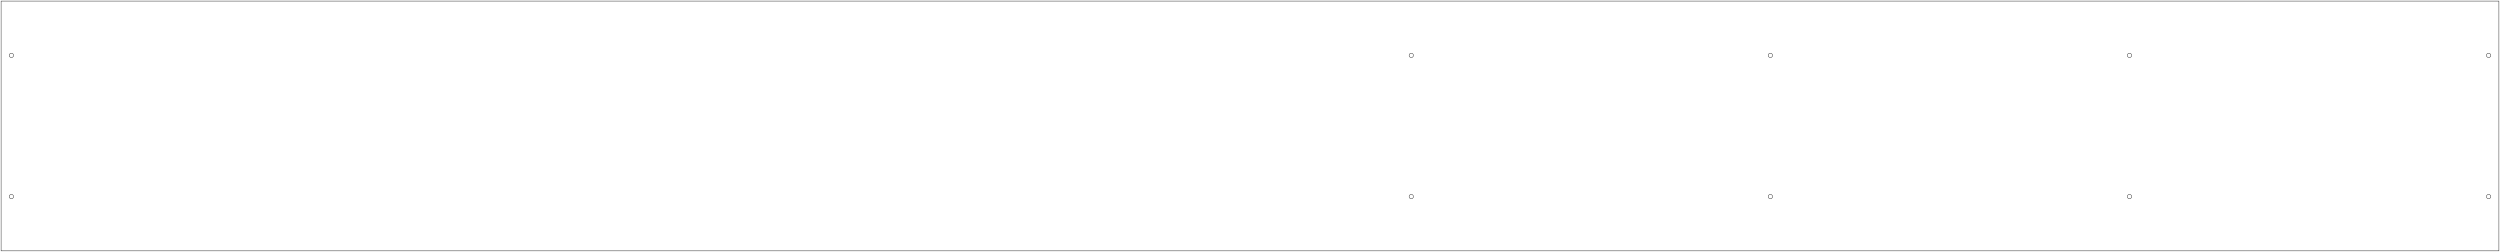
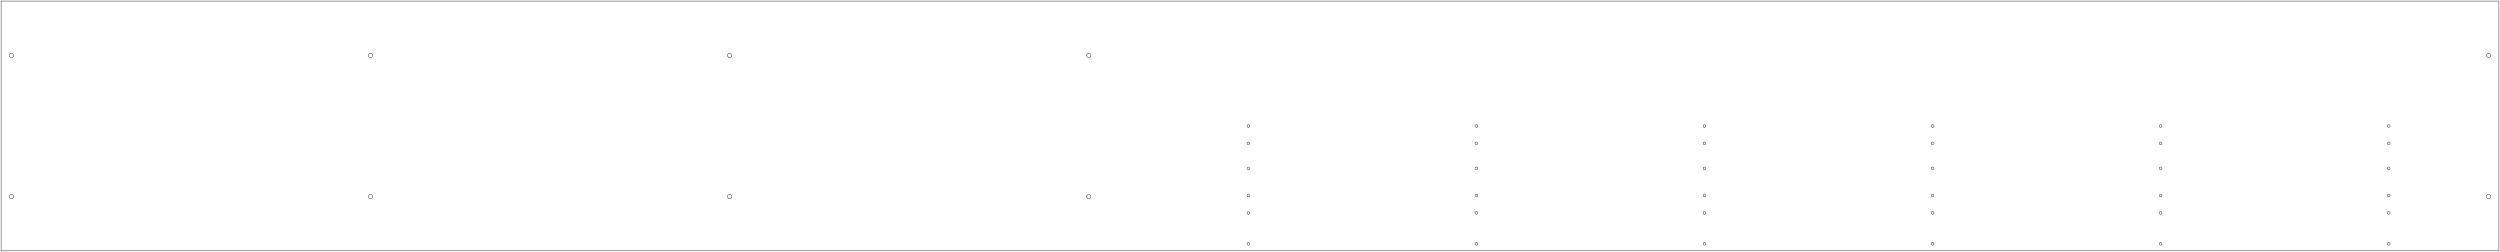
- <svg xmlns="http://www.w3.org/2000/svg" width="2302mm" height="232mm" viewBox="-1 -231 2302 232" version="1.1">
-   <path d=" M 0,-0 L 2300,-0 L 2300,-230 L 0,-230 z M 7.5,-50 L 7.652,-50.765 L 8.086,-51.414 L 8.735,-51.848 L 9.5,-52 L 10.265,-51.848  L 10.914,-51.414 L 11.348,-50.765 L 11.5,-50 L 11.348,-49.235 L 10.914,-48.586 L 10.265,-48.152  L 9.5,-48 L 8.735,-48.152 L 8.086,-48.586 L 7.652,-49.235 z M 7.5,-180 L 7.652,-180.765 L 8.086,-181.414 L 8.735,-181.848 L 9.5,-182 L 10.265,-181.848  L 10.914,-181.414 L 11.348,-180.765 L 11.5,-180 L 11.348,-179.235 L 10.914,-178.586 L 10.265,-178.152  L 9.5,-178 L 8.735,-178.152 L 8.086,-178.586 L 7.652,-179.235 z M 1296.5,-50 L 1296.65,-50.765 L 1297.09,-51.414 L 1297.73,-51.848 L 1298.5,-52 L 1299.27,-51.848  L 1299.91,-51.414 L 1300.35,-50.765 L 1300.5,-50 L 1300.35,-49.235 L 1299.91,-48.586 L 1299.27,-48.152  L 1298.5,-48 L 1297.73,-48.152 L 1297.09,-48.586 L 1296.65,-49.235 z M 1296.5,-180 L 1296.65,-180.765 L 1297.09,-181.414 L 1297.73,-181.848 L 1298.5,-182 L 1299.27,-181.848  L 1299.91,-181.414 L 1300.35,-180.765 L 1300.5,-180 L 1300.35,-179.235 L 1299.91,-178.586 L 1299.27,-178.152  L 1298.5,-178 L 1297.73,-178.152 L 1297.09,-178.586 L 1296.65,-179.235 z M 1627.17,-50 L 1627.32,-50.765 L 1627.75,-51.414 L 1628.4,-51.848 L 1629.17,-52 L 1629.93,-51.848  L 1630.58,-51.414 L 1631.01,-50.765 L 1631.17,-50 L 1631.01,-49.235 L 1630.58,-48.586 L 1629.93,-48.152  L 1629.17,-48 L 1628.4,-48.152 L 1627.75,-48.586 L 1627.32,-49.235 z M 1627.17,-180 L 1627.32,-180.765 L 1627.75,-181.414 L 1628.4,-181.848 L 1629.17,-182 L 1629.93,-181.848  L 1630.58,-181.414 L 1631.01,-180.765 L 1631.17,-180 L 1631.01,-179.235 L 1630.58,-178.586 L 1629.93,-178.152  L 1629.17,-178 L 1628.4,-178.152 L 1627.75,-178.586 L 1627.32,-179.235 z M 1957.83,-50 L 1957.99,-50.765 L 1958.42,-51.414 L 1959.07,-51.848 L 1959.83,-52 L 1960.6,-51.848  L 1961.25,-51.414 L 1961.68,-50.765 L 1961.83,-50 L 1961.68,-49.235 L 1961.25,-48.586 L 1960.6,-48.152  L 1959.83,-48 L 1959.07,-48.152 L 1958.42,-48.586 L 1957.99,-49.235 z M 1957.83,-180 L 1957.99,-180.765 L 1958.42,-181.414 L 1959.07,-181.848 L 1959.83,-182 L 1960.6,-181.848  L 1961.25,-181.414 L 1961.68,-180.765 L 1961.83,-180 L 1961.68,-179.235 L 1961.25,-178.586 L 1960.6,-178.152  L 1959.83,-178 L 1959.07,-178.152 L 1958.42,-178.586 L 1957.99,-179.235 z M 2288.5,-50 L 2288.65,-50.765 L 2289.09,-51.414 L 2289.73,-51.848 L 2290.5,-52 L 2291.27,-51.848  L 2291.91,-51.414 L 2292.35,-50.765 L 2292.5,-50 L 2292.35,-49.235 L 2291.91,-48.586 L 2291.27,-48.152  L 2290.5,-48 L 2289.73,-48.152 L 2289.09,-48.586 L 2288.65,-49.235 z M 2288.5,-180 L 2288.65,-180.765 L 2289.09,-181.414 L 2289.73,-181.848 L 2290.5,-182 L 2291.27,-181.848  L 2291.91,-181.414 L 2292.35,-180.765 L 2292.5,-180 L 2292.35,-179.235 L 2291.91,-178.586 L 2291.27,-178.152  L 2290.5,-178 L 2289.73,-178.152 L 2289.09,-178.586 L 2288.65,-179.235 z " stroke="black" fill="none" stroke-width="0.35" />
+ <svg xmlns="http://www.w3.org/2000/svg" width="2302mm" height="232mm" viewBox="-2301 -231 2302 232" version="1.1">
+   <path d=" M -2300,-0 L 0,-0 L 0,-230 L -2300,-230 z M -2292.5,-50 L -2292.35,-50.765 L -2291.91,-51.414 L -2291.27,-51.848 L -2290.5,-52 L -2289.73,-51.848  L -2289.09,-51.414 L -2288.65,-50.765 L -2288.5,-50 L -2288.65,-49.235 L -2289.09,-48.586 L -2289.73,-48.152  L -2290.5,-48 L -2291.27,-48.152 L -2291.91,-48.586 L -2292.35,-49.235 z M -2292.5,-180 L -2292.35,-180.765 L -2291.91,-181.414 L -2291.27,-181.848 L -2290.5,-182 L -2289.73,-181.848  L -2289.09,-181.414 L -2288.65,-180.765 L -2288.5,-180 L -2288.65,-179.235 L -2289.09,-178.586 L -2289.73,-178.152  L -2290.5,-178 L -2291.27,-178.152 L -2291.91,-178.586 L -2292.35,-179.235 z M -1961.83,-50 L -1961.68,-50.765 L -1961.25,-51.414 L -1960.6,-51.848 L -1959.83,-52 L -1959.07,-51.848  L -1958.42,-51.414 L -1957.99,-50.765 L -1957.83,-50 L -1957.99,-49.235 L -1958.42,-48.586 L -1959.07,-48.152  L -1959.83,-48 L -1960.6,-48.152 L -1961.25,-48.586 L -1961.68,-49.235 z M -1961.83,-180 L -1961.68,-180.765 L -1961.25,-181.414 L -1960.6,-181.848 L -1959.83,-182 L -1959.07,-181.848  L -1958.42,-181.414 L -1957.99,-180.765 L -1957.83,-180 L -1957.99,-179.235 L -1958.42,-178.586 L -1959.07,-178.152  L -1959.83,-178 L -1960.6,-178.152 L -1961.25,-178.586 L -1961.68,-179.235 z M -1631.17,-50 L -1631.01,-50.765 L -1630.58,-51.414 L -1629.93,-51.848 L -1629.17,-52 L -1628.4,-51.848  L -1627.75,-51.414 L -1627.32,-50.765 L -1627.17,-50 L -1627.32,-49.235 L -1627.75,-48.586 L -1628.4,-48.152  L -1629.17,-48 L -1629.93,-48.152 L -1630.58,-48.586 L -1631.01,-49.235 z M -1631.17,-180 L -1631.01,-180.765 L -1630.58,-181.414 L -1629.93,-181.848 L -1629.17,-182 L -1628.4,-181.848  L -1627.75,-181.414 L -1627.32,-180.765 L -1627.17,-180 L -1627.32,-179.235 L -1627.75,-178.586 L -1628.4,-178.152  L -1629.17,-178 L -1629.93,-178.152 L -1630.58,-178.586 L -1631.01,-179.235 z M -1300.5,-50 L -1300.35,-50.765 L -1299.91,-51.414 L -1299.27,-51.848 L -1298.5,-52 L -1297.73,-51.848  L -1297.09,-51.414 L -1296.65,-50.765 L -1296.5,-50 L -1296.65,-49.235 L -1297.09,-48.586 L -1297.73,-48.152  L -1298.5,-48 L -1299.27,-48.152 L -1299.91,-48.586 L -1300.35,-49.235 z M -1300.5,-180 L -1300.35,-180.765 L -1299.91,-181.414 L -1299.27,-181.848 L -1298.5,-182 L -1297.73,-181.848  L -1297.09,-181.414 L -1296.65,-180.765 L -1296.5,-180 L -1296.65,-179.235 L -1297.09,-178.586 L -1297.73,-178.152  L -1298.5,-178 L -1299.27,-178.152 L -1299.91,-178.586 L -1300.35,-179.235 z M -1152.75,-6.5 L -1152.65,-6.978 L -1152.38,-7.384 L -1151.98,-7.655 L -1151.5,-7.75 L -1151.02,-7.655  L -1150.62,-7.384 L -1150.35,-6.978 L -1150.25,-6.5 L -1150.35,-6.022 L -1150.62,-5.616 L -1151.02,-5.345  L -1151.5,-5.25 L -1151.98,-5.345 L -1152.38,-5.616 L -1152.65,-6.022 z M -1152.75,-35 L -1152.65,-35.478 L -1152.38,-35.884 L -1151.98,-36.155 L -1151.5,-36.25 L -1151.02,-36.155  L -1150.62,-35.884 L -1150.35,-35.478 L -1150.25,-35 L -1150.35,-34.522 L -1150.62,-34.116 L -1151.02,-33.845  L -1151.5,-33.75 L -1151.98,-33.845 L -1152.38,-34.116 L -1152.65,-34.522 z M -1152.75,-51 L -1152.65,-51.478 L -1152.38,-51.884 L -1151.98,-52.155 L -1151.5,-52.25 L -1151.02,-52.155  L -1150.62,-51.884 L -1150.35,-51.478 L -1150.25,-51 L -1150.35,-50.522 L -1150.62,-50.116 L -1151.02,-49.845  L -1151.5,-49.75 L -1151.98,-49.845 L -1152.38,-50.116 L -1152.65,-50.522 z M -1152.75,-76 L -1152.65,-76.478 L -1152.38,-76.884 L -1151.98,-77.155 L -1151.5,-77.25 L -1151.02,-77.155  L -1150.62,-76.884 L -1150.35,-76.478 L -1150.25,-76 L -1150.35,-75.522 L -1150.62,-75.116 L -1151.02,-74.845  L -1151.5,-74.75 L -1151.98,-74.845 L -1152.38,-75.116 L -1152.65,-75.522 z M -1152.75,-99 L -1152.65,-99.478 L -1152.38,-99.884 L -1151.98,-100.155 L -1151.5,-100.25 L -1151.02,-100.155  L -1150.62,-99.884 L -1150.35,-99.478 L -1150.25,-99 L -1150.35,-98.522 L -1150.62,-98.116 L -1151.02,-97.845  L -1151.5,-97.75 L -1151.98,-97.845 L -1152.38,-98.116 L -1152.65,-98.522 z M -1152.75,-115 L -1152.65,-115.478 L -1152.38,-115.884 L -1151.98,-116.155 L -1151.5,-116.25 L -1151.02,-116.155  L -1150.62,-115.884 L -1150.35,-115.478 L -1150.25,-115 L -1150.35,-114.522 L -1150.62,-114.116 L -1151.02,-113.845  L -1151.5,-113.75 L -1151.98,-113.845 L -1152.38,-114.116 L -1152.65,-114.522 z M -942.75,-6.5 L -942.655,-6.978 L -942.384,-7.384 L -941.978,-7.655 L -941.5,-7.75 L -941.022,-7.655  L -940.616,-7.384 L -940.345,-6.978 L -940.25,-6.5 L -940.345,-6.022 L -940.616,-5.616 L -941.022,-5.345  L -941.5,-5.25 L -941.978,-5.345 L -942.384,-5.616 L -942.655,-6.022 z M -942.75,-35 L -942.655,-35.478 L -942.384,-35.884 L -941.978,-36.155 L -941.5,-36.25 L -941.022,-36.155  L -940.616,-35.884 L -940.345,-35.478 L -940.25,-35 L -940.345,-34.522 L -940.616,-34.116 L -941.022,-33.845  L -941.5,-33.75 L -941.978,-33.845 L -942.384,-34.116 L -942.655,-34.522 z M -942.75,-51 L -942.655,-51.478 L -942.384,-51.884 L -941.978,-52.155 L -941.5,-52.25 L -941.022,-52.155  L -940.616,-51.884 L -940.345,-51.478 L -940.25,-51 L -940.345,-50.522 L -940.616,-50.116 L -941.022,-49.845  L -941.5,-49.75 L -941.978,-49.845 L -942.384,-50.116 L -942.655,-50.522 z M -942.75,-76 L -942.655,-76.478 L -942.384,-76.884 L -941.978,-77.155 L -941.5,-77.25 L -941.022,-77.155  L -940.616,-76.884 L -940.345,-76.478 L -940.25,-76 L -940.345,-75.522 L -940.616,-75.116 L -941.022,-74.845  L -941.5,-74.75 L -941.978,-74.845 L -942.384,-75.116 L -942.655,-75.522 z M -942.75,-99 L -942.655,-99.478 L -942.384,-99.884 L -941.978,-100.155 L -941.5,-100.25 L -941.022,-100.155  L -940.616,-99.884 L -940.345,-99.478 L -940.25,-99 L -940.345,-98.522 L -940.616,-98.116 L -941.022,-97.845  L -941.5,-97.75 L -941.978,-97.845 L -942.384,-98.116 L -942.655,-98.522 z M -942.75,-115 L -942.655,-115.478 L -942.384,-115.884 L -941.978,-116.155 L -941.5,-116.25 L -941.022,-116.155  L -940.616,-115.884 L -940.345,-115.478 L -940.25,-115 L -940.345,-114.522 L -940.616,-114.116 L -941.022,-113.845  L -941.5,-113.75 L -941.978,-113.845 L -942.384,-114.116 L -942.655,-114.522 z M -732.75,-6.5 L -732.655,-6.978 L -732.384,-7.384 L -731.978,-7.655 L -731.5,-7.75 L -731.022,-7.655  L -730.616,-7.384 L -730.345,-6.978 L -730.25,-6.5 L -730.345,-6.022 L -730.616,-5.616 L -731.022,-5.345  L -731.5,-5.25 L -731.978,-5.345 L -732.384,-5.616 L -732.655,-6.022 z M -732.75,-35 L -732.655,-35.478 L -732.384,-35.884 L -731.978,-36.155 L -731.5,-36.25 L -731.022,-36.155  L -730.616,-35.884 L -730.345,-35.478 L -730.25,-35 L -730.345,-34.522 L -730.616,-34.116 L -731.022,-33.845  L -731.5,-33.75 L -731.978,-33.845 L -732.384,-34.116 L -732.655,-34.522 z M -732.75,-51 L -732.655,-51.478 L -732.384,-51.884 L -731.978,-52.155 L -731.5,-52.25 L -731.022,-52.155  L -730.616,-51.884 L -730.345,-51.478 L -730.25,-51 L -730.345,-50.522 L -730.616,-50.116 L -731.022,-49.845  L -731.5,-49.75 L -731.978,-49.845 L -732.384,-50.116 L -732.655,-50.522 z M -732.75,-76 L -732.655,-76.478 L -732.384,-76.884 L -731.978,-77.155 L -731.5,-77.25 L -731.022,-77.155  L -730.616,-76.884 L -730.345,-76.478 L -730.25,-76 L -730.345,-75.522 L -730.616,-75.116 L -731.022,-74.845  L -731.5,-74.75 L -731.978,-74.845 L -732.384,-75.116 L -732.655,-75.522 z M -732.75,-99 L -732.655,-99.478 L -732.384,-99.884 L -731.978,-100.155 L -731.5,-100.25 L -731.022,-100.155  L -730.616,-99.884 L -730.345,-99.478 L -730.25,-99 L -730.345,-98.522 L -730.616,-98.116 L -731.022,-97.845  L -731.5,-97.75 L -731.978,-97.845 L -732.384,-98.116 L -732.655,-98.522 z M -732.75,-115 L -732.655,-115.478 L -732.384,-115.884 L -731.978,-116.155 L -731.5,-116.25 L -731.022,-116.155  L -730.616,-115.884 L -730.345,-115.478 L -730.25,-115 L -730.345,-114.522 L -730.616,-114.116 L -731.022,-113.845  L -731.5,-113.75 L -731.978,-113.845 L -732.384,-114.116 L -732.655,-114.522 z M -522.75,-6.5 L -522.655,-6.978 L -522.384,-7.384 L -521.978,-7.655 L -521.5,-7.75 L -521.022,-7.655  L -520.616,-7.384 L -520.345,-6.978 L -520.25,-6.5 L -520.345,-6.022 L -520.616,-5.616 L -521.022,-5.345  L -521.5,-5.25 L -521.978,-5.345 L -522.384,-5.616 L -522.655,-6.022 z M -522.75,-35 L -522.655,-35.478 L -522.384,-35.884 L -521.978,-36.155 L -521.5,-36.25 L -521.022,-36.155  L -520.616,-35.884 L -520.345,-35.478 L -520.25,-35 L -520.345,-34.522 L -520.616,-34.116 L -521.022,-33.845  L -521.5,-33.75 L -521.978,-33.845 L -522.384,-34.116 L -522.655,-34.522 z M -522.75,-51 L -522.655,-51.478 L -522.384,-51.884 L -521.978,-52.155 L -521.5,-52.25 L -521.022,-52.155  L -520.616,-51.884 L -520.345,-51.478 L -520.25,-51 L -520.345,-50.522 L -520.616,-50.116 L -521.022,-49.845  L -521.5,-49.75 L -521.978,-49.845 L -522.384,-50.116 L -522.655,-50.522 z M -522.75,-76 L -522.655,-76.478 L -522.384,-76.884 L -521.978,-77.155 L -521.5,-77.25 L -521.022,-77.155  L -520.616,-76.884 L -520.345,-76.478 L -520.25,-76 L -520.345,-75.522 L -520.616,-75.116 L -521.022,-74.845  L -521.5,-74.75 L -521.978,-74.845 L -522.384,-75.116 L -522.655,-75.522 z M -522.75,-99 L -522.655,-99.478 L -522.384,-99.884 L -521.978,-100.155 L -521.5,-100.25 L -521.022,-100.155  L -520.616,-99.884 L -520.345,-99.478 L -520.25,-99 L -520.345,-98.522 L -520.616,-98.116 L -521.022,-97.845  L -521.5,-97.75 L -521.978,-97.845 L -522.384,-98.116 L -522.655,-98.522 z M -522.75,-115 L -522.655,-115.478 L -522.384,-115.884 L -521.978,-116.155 L -521.5,-116.25 L -521.022,-116.155  L -520.616,-115.884 L -520.345,-115.478 L -520.25,-115 L -520.345,-114.522 L -520.616,-114.116 L -521.022,-113.845  L -521.5,-113.75 L -521.978,-113.845 L -522.384,-114.116 L -522.655,-114.522 z M -312.75,-6.5 L -312.655,-6.978 L -312.384,-7.384 L -311.978,-7.655 L -311.5,-7.75 L -311.022,-7.655  L -310.616,-7.384 L -310.345,-6.978 L -310.25,-6.5 L -310.345,-6.022 L -310.616,-5.616 L -311.022,-5.345  L -311.5,-5.25 L -311.978,-5.345 L -312.384,-5.616 L -312.655,-6.022 z M -312.75,-35 L -312.655,-35.478 L -312.384,-35.884 L -311.978,-36.155 L -311.5,-36.25 L -311.022,-36.155  L -310.616,-35.884 L -310.345,-35.478 L -310.25,-35 L -310.345,-34.522 L -310.616,-34.116 L -311.022,-33.845  L -311.5,-33.75 L -311.978,-33.845 L -312.384,-34.116 L -312.655,-34.522 z M -312.75,-51 L -312.655,-51.478 L -312.384,-51.884 L -311.978,-52.155 L -311.5,-52.25 L -311.022,-52.155  L -310.616,-51.884 L -310.345,-51.478 L -310.25,-51 L -310.345,-50.522 L -310.616,-50.116 L -311.022,-49.845  L -311.5,-49.75 L -311.978,-49.845 L -312.384,-50.116 L -312.655,-50.522 z M -312.75,-76 L -312.655,-76.478 L -312.384,-76.884 L -311.978,-77.155 L -311.5,-77.25 L -311.022,-77.155  L -310.616,-76.884 L -310.345,-76.478 L -310.25,-76 L -310.345,-75.522 L -310.616,-75.116 L -311.022,-74.845  L -311.5,-74.75 L -311.978,-74.845 L -312.384,-75.116 L -312.655,-75.522 z M -312.75,-99 L -312.655,-99.478 L -312.384,-99.884 L -311.978,-100.155 L -311.5,-100.25 L -311.022,-100.155  L -310.616,-99.884 L -310.345,-99.478 L -310.25,-99 L -310.345,-98.522 L -310.616,-98.116 L -311.022,-97.845  L -311.5,-97.75 L -311.978,-97.845 L -312.384,-98.116 L -312.655,-98.522 z M -312.75,-115 L -312.655,-115.478 L -312.384,-115.884 L -311.978,-116.155 L -311.5,-116.25 L -311.022,-116.155  L -310.616,-115.884 L -310.345,-115.478 L -310.25,-115 L -310.345,-114.522 L -310.616,-114.116 L -311.022,-113.845  L -311.5,-113.75 L -311.978,-113.845 L -312.384,-114.116 L -312.655,-114.522 z M -102.75,-6.5 L -102.655,-6.978 L -102.384,-7.384 L -101.978,-7.655 L -101.5,-7.75 L -101.022,-7.655  L -100.616,-7.384 L -100.345,-6.978 L -100.25,-6.5 L -100.345,-6.022 L -100.616,-5.616 L -101.022,-5.345  L -101.5,-5.25 L -101.978,-5.345 L -102.384,-5.616 L -102.655,-6.022 z M -102.75,-35 L -102.655,-35.478 L -102.384,-35.884 L -101.978,-36.155 L -101.5,-36.25 L -101.022,-36.155  L -100.616,-35.884 L -100.345,-35.478 L -100.25,-35 L -100.345,-34.522 L -100.616,-34.116 L -101.022,-33.845  L -101.5,-33.75 L -101.978,-33.845 L -102.384,-34.116 L -102.655,-34.522 z M -102.75,-51 L -102.655,-51.478 L -102.384,-51.884 L -101.978,-52.155 L -101.5,-52.25 L -101.022,-52.155  L -100.616,-51.884 L -100.345,-51.478 L -100.25,-51 L -100.345,-50.522 L -100.616,-50.116 L -101.022,-49.845  L -101.5,-49.75 L -101.978,-49.845 L -102.384,-50.116 L -102.655,-50.522 z M -102.75,-76 L -102.655,-76.478 L -102.384,-76.884 L -101.978,-77.155 L -101.5,-77.25 L -101.022,-77.155  L -100.616,-76.884 L -100.345,-76.478 L -100.25,-76 L -100.345,-75.522 L -100.616,-75.116 L -101.022,-74.845  L -101.5,-74.75 L -101.978,-74.845 L -102.384,-75.116 L -102.655,-75.522 z M -102.75,-99 L -102.655,-99.478 L -102.384,-99.884 L -101.978,-100.155 L -101.5,-100.25 L -101.022,-100.155  L -100.616,-99.884 L -100.345,-99.478 L -100.25,-99 L -100.345,-98.522 L -100.616,-98.116 L -101.022,-97.845  L -101.5,-97.75 L -101.978,-97.845 L -102.384,-98.116 L -102.655,-98.522 z M -102.75,-115 L -102.655,-115.478 L -102.384,-115.884 L -101.978,-116.155 L -101.5,-116.25 L -101.022,-116.155  L -100.616,-115.884 L -100.345,-115.478 L -100.25,-115 L -100.345,-114.522 L -100.616,-114.116 L -101.022,-113.845  L -101.5,-113.75 L -101.978,-113.845 L -102.384,-114.116 L -102.655,-114.522 z M -11.5,-50 L -11.348,-50.765 L -10.914,-51.414 L -10.265,-51.848 L -9.5,-52 L -8.735,-51.848  L -8.086,-51.414 L -7.652,-50.765 L -7.5,-50 L -7.652,-49.235 L -8.086,-48.586 L -8.735,-48.152  L -9.5,-48 L -10.265,-48.152 L -10.914,-48.586 L -11.348,-49.235 z M -11.5,-180 L -11.348,-180.765 L -10.914,-181.414 L -10.265,-181.848 L -9.5,-182 L -8.735,-181.848  L -8.086,-181.414 L -7.652,-180.765 L -7.5,-180 L -7.652,-179.235 L -8.086,-178.586 L -8.735,-178.152  L -9.5,-178 L -10.265,-178.152 L -10.914,-178.586 L -11.348,-179.235 z " stroke="black" fill="none" stroke-width="0.35" />
</svg>
